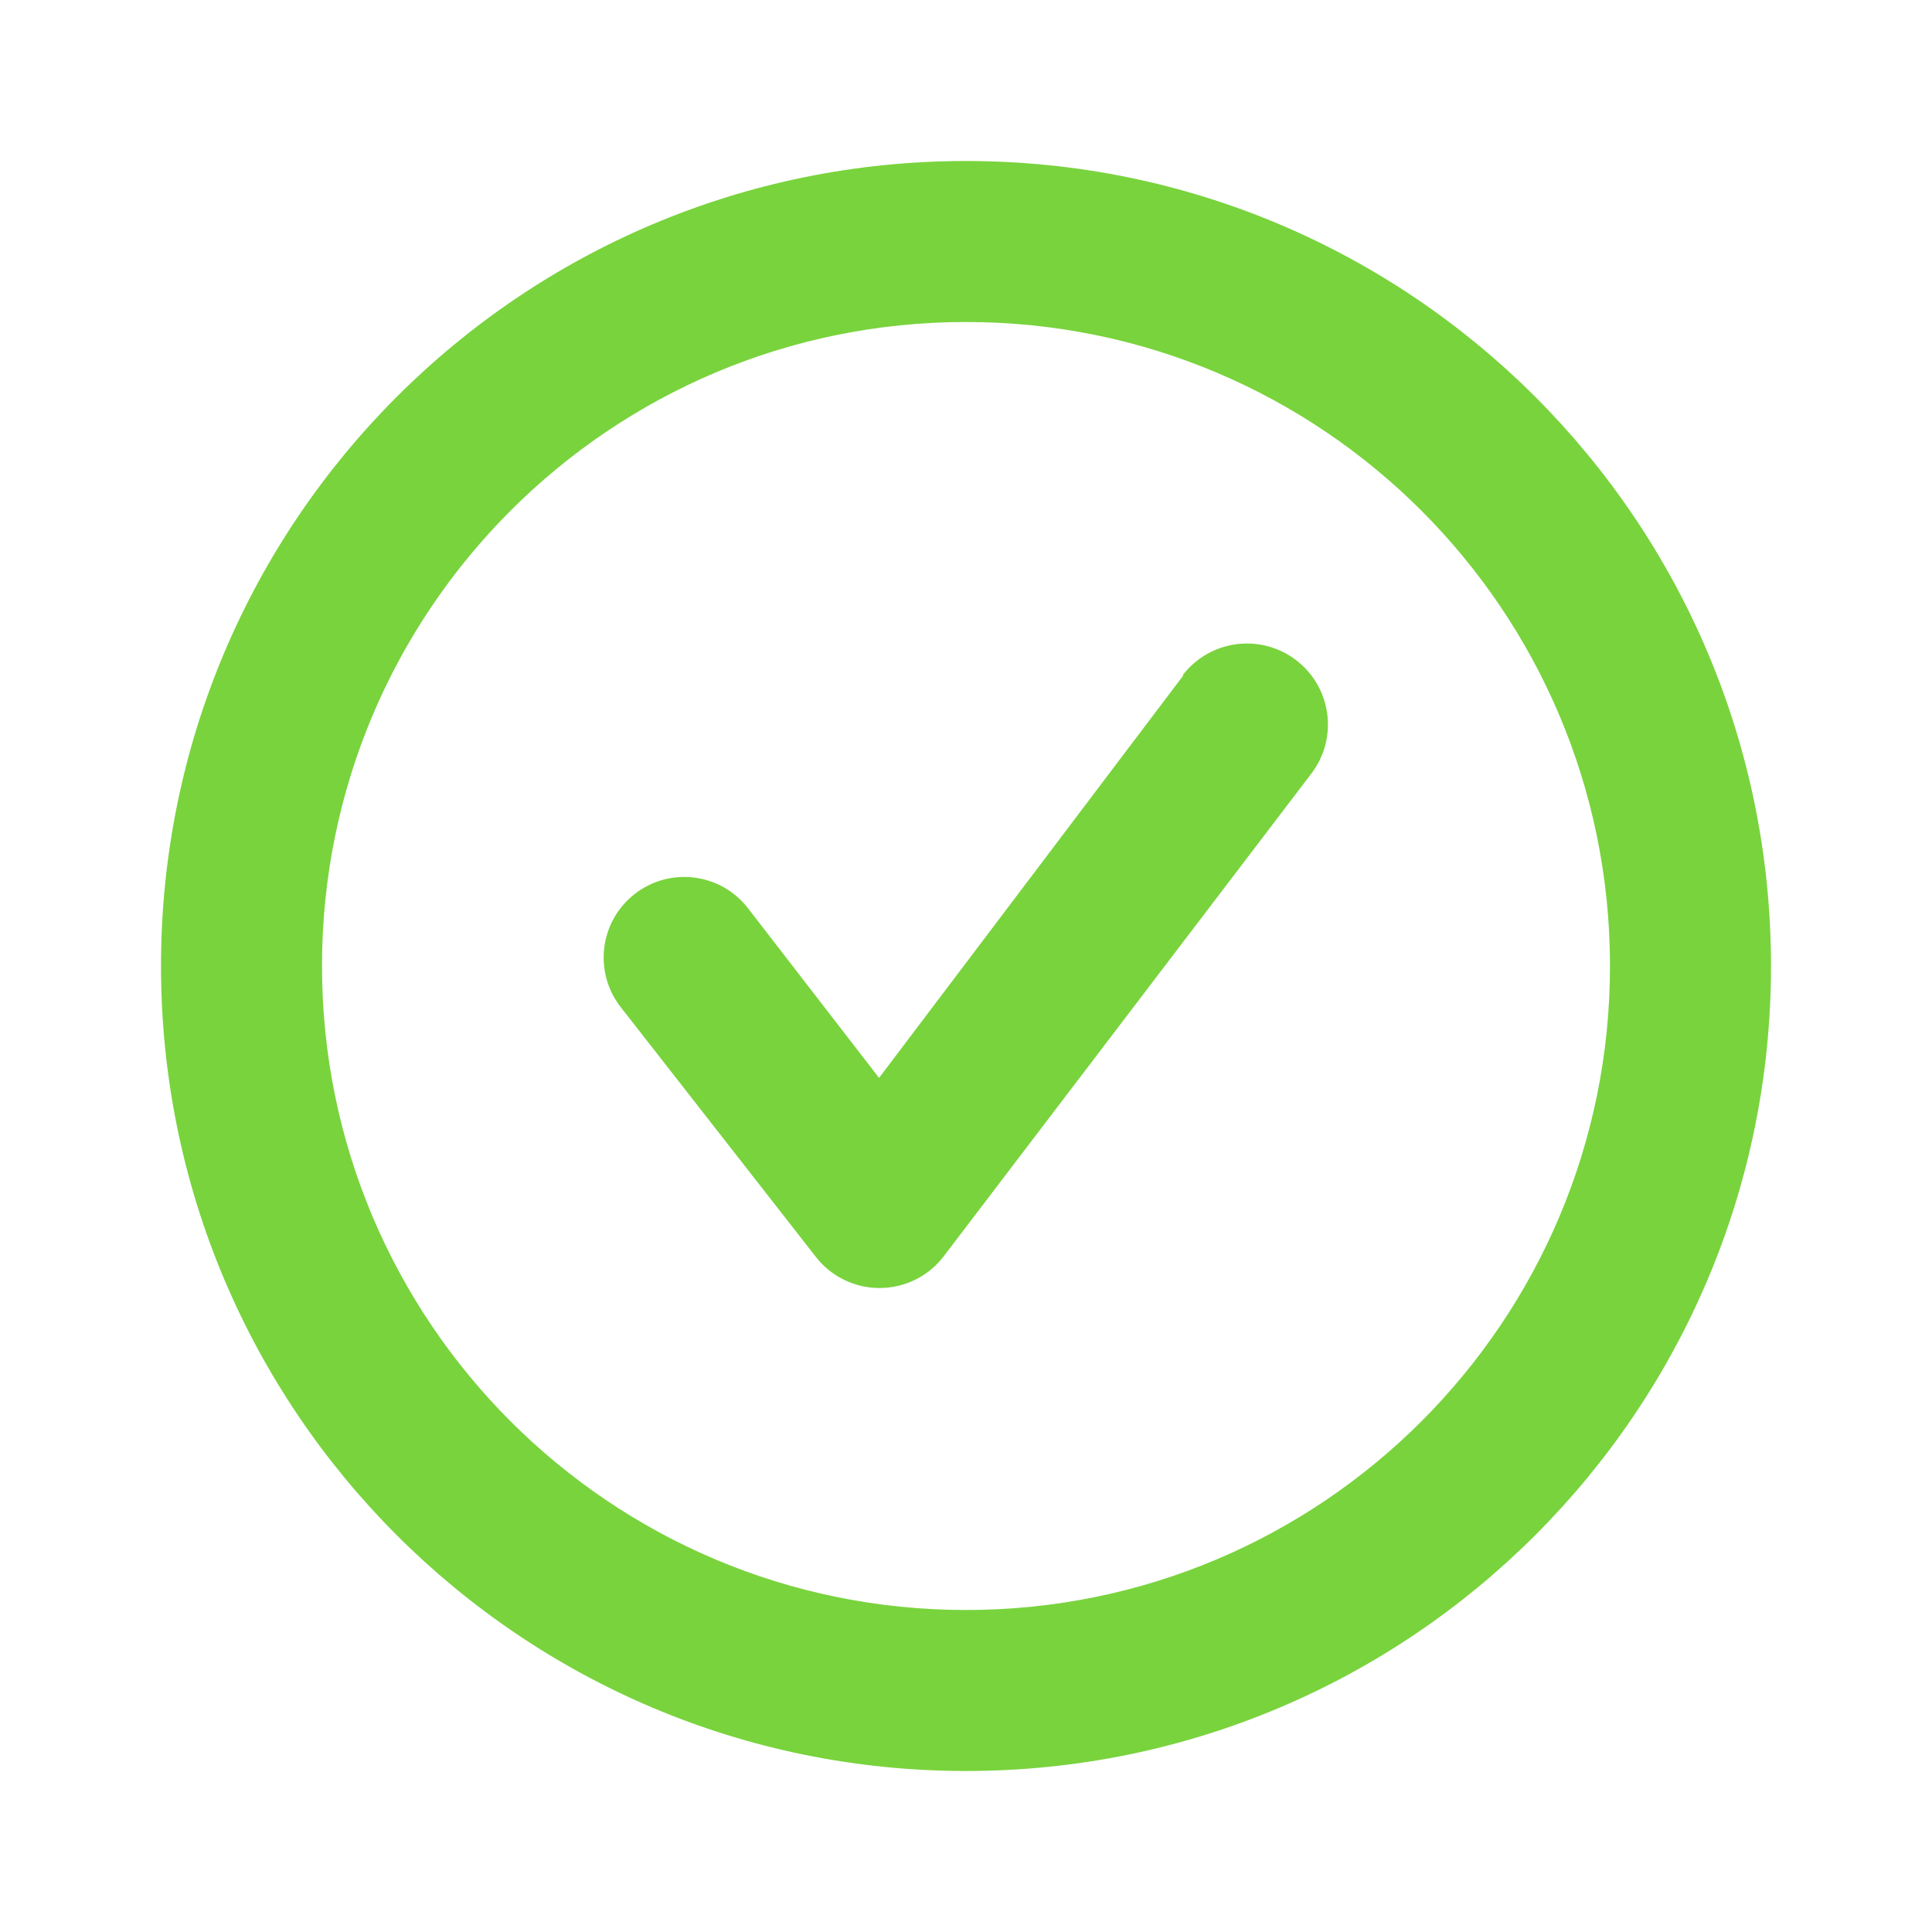
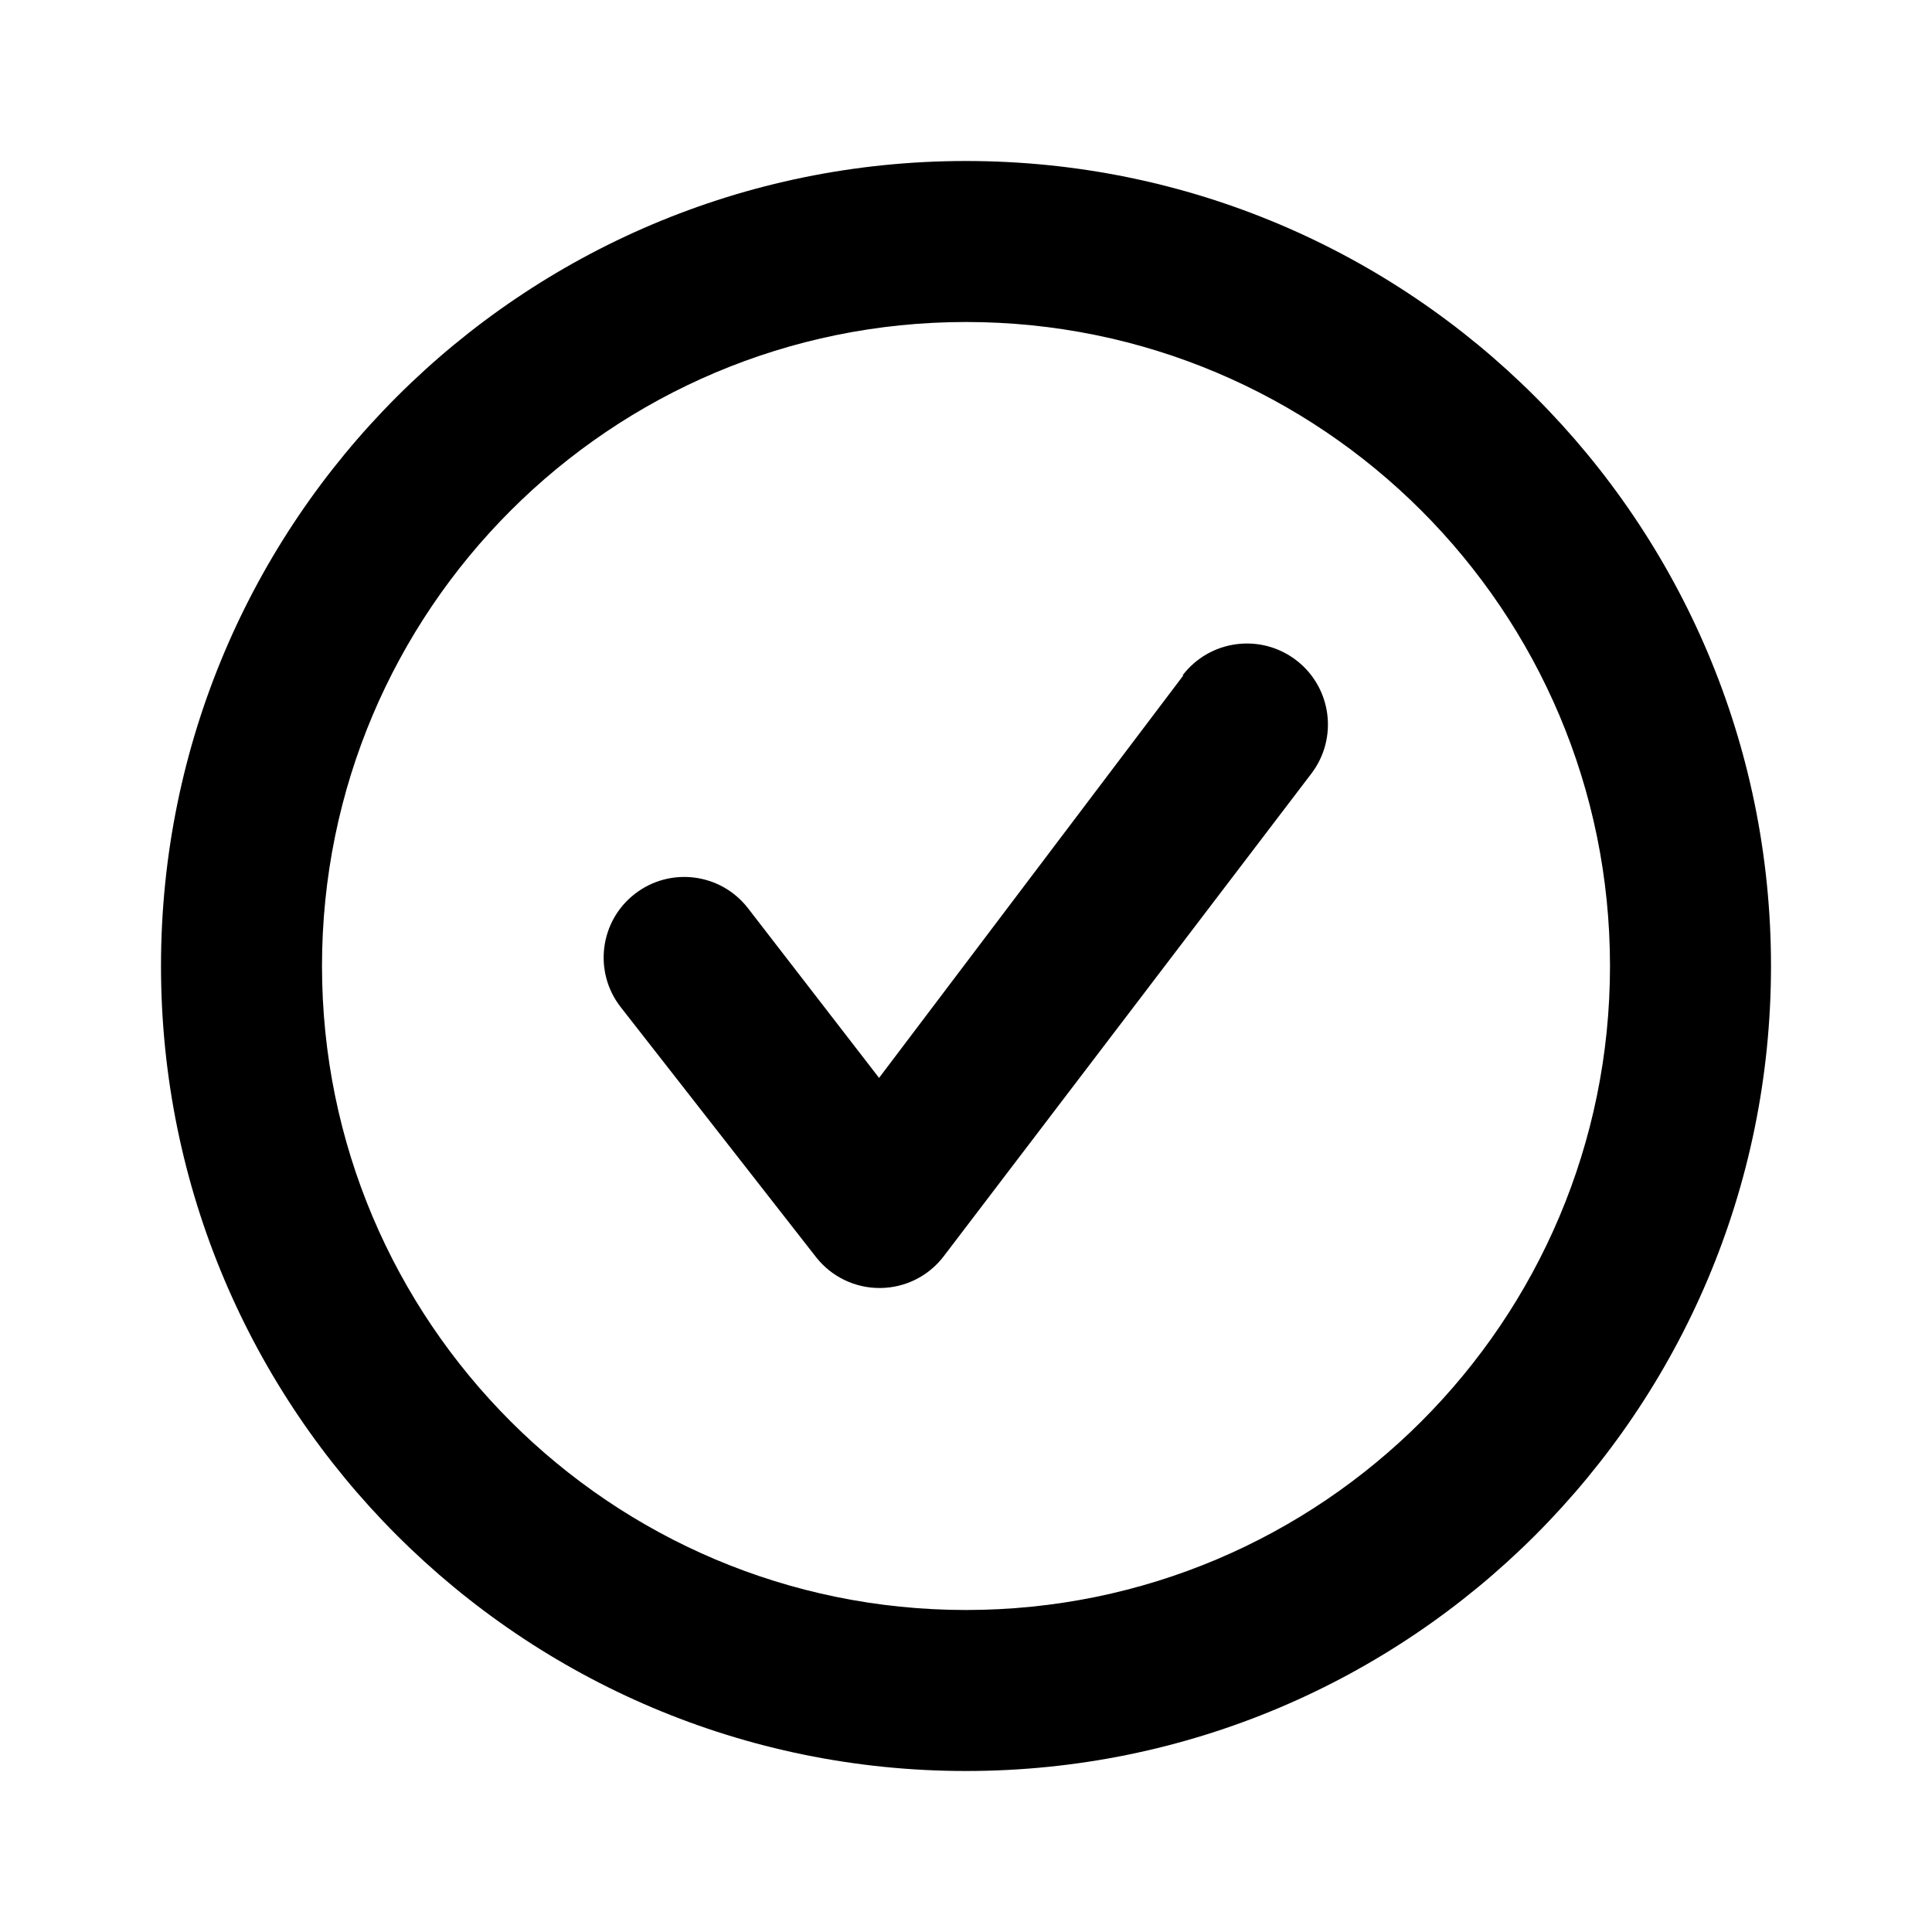
- <svg xmlns="http://www.w3.org/2000/svg" viewBox="0 0 24 24" fill="#79D33D">
+ <svg xmlns="http://www.w3.org/2000/svg" viewBox="0 0 24 24">
  <rect width="24" height="24" opacity="0" />
  <path d="M12 2a10 10 0 1 0 10 10A10 10 0 0 0 12 2zm0 18a8 8 0 1 1 8-8 8 8 0 0 1-8 8z" />
  <path d="M14.7 8.39l-3.78 5-1.63-2.11a1 1 0 0 0-1.58 1.23l2.43 3.11a1 1 0 0 0 .79.38 1 1 0 0 0 .79-.39l4.57-6a1 1 0 1 0-1.6-1.22z" />
</svg>
